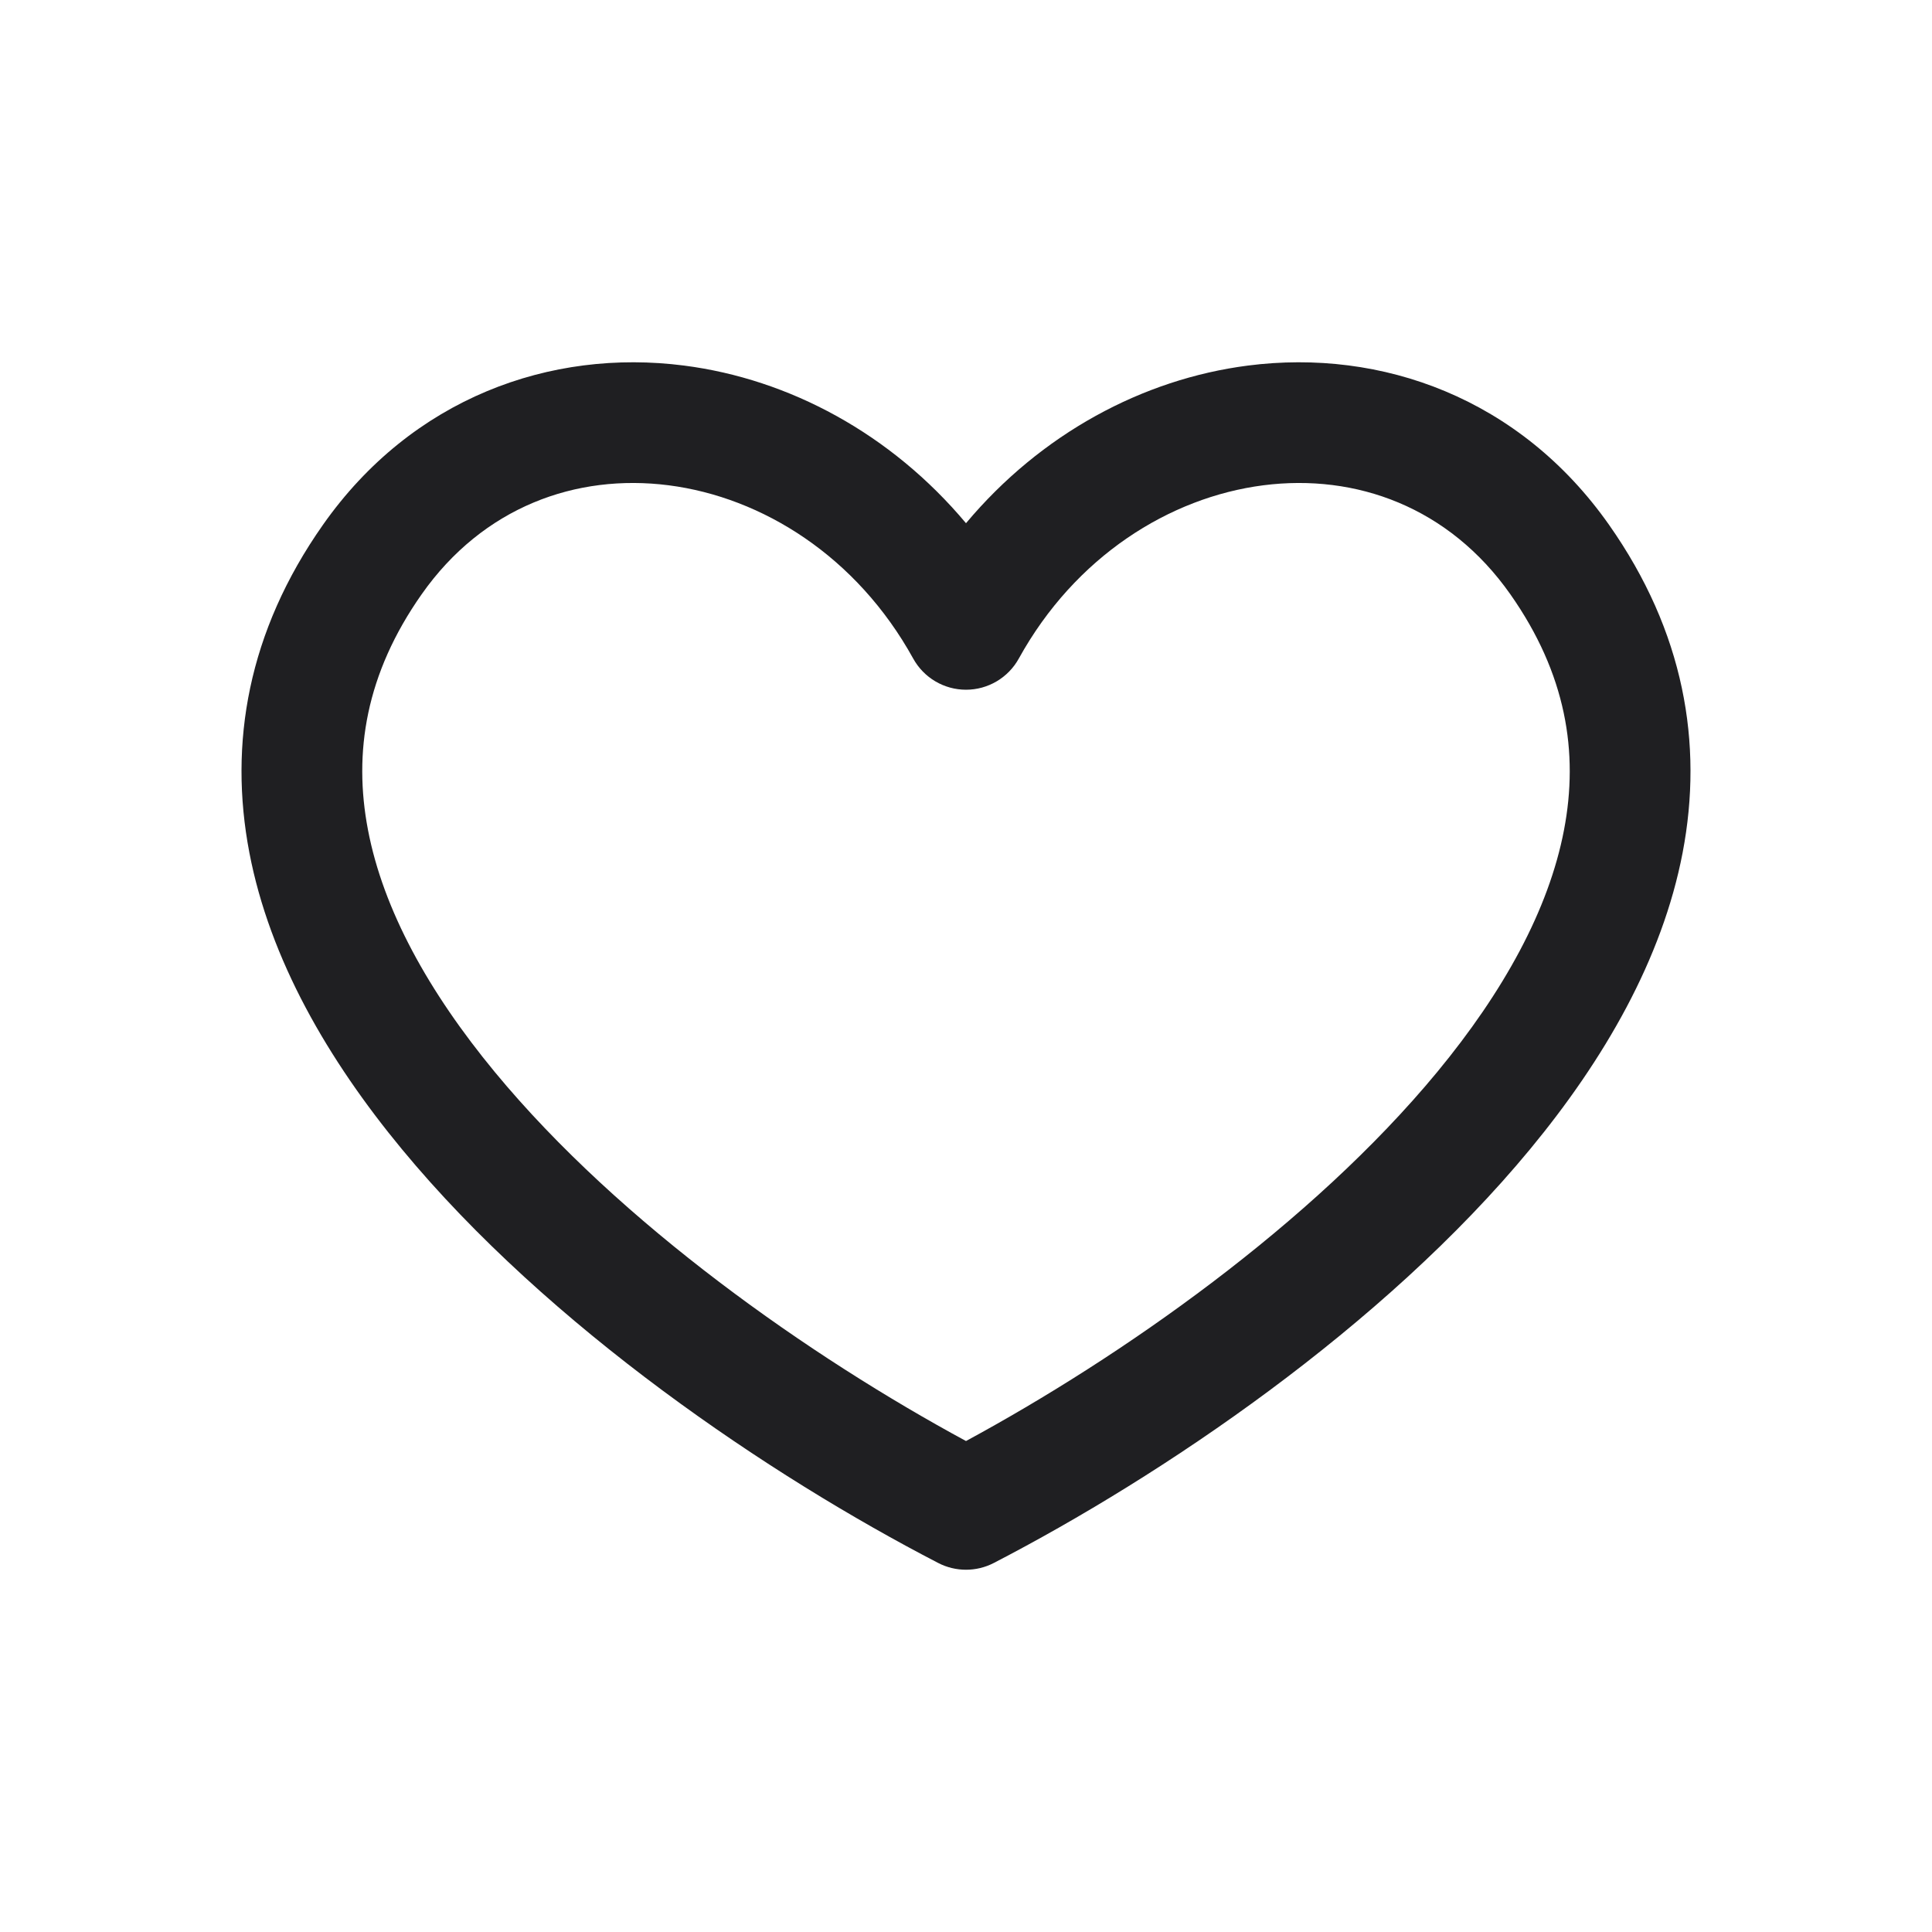
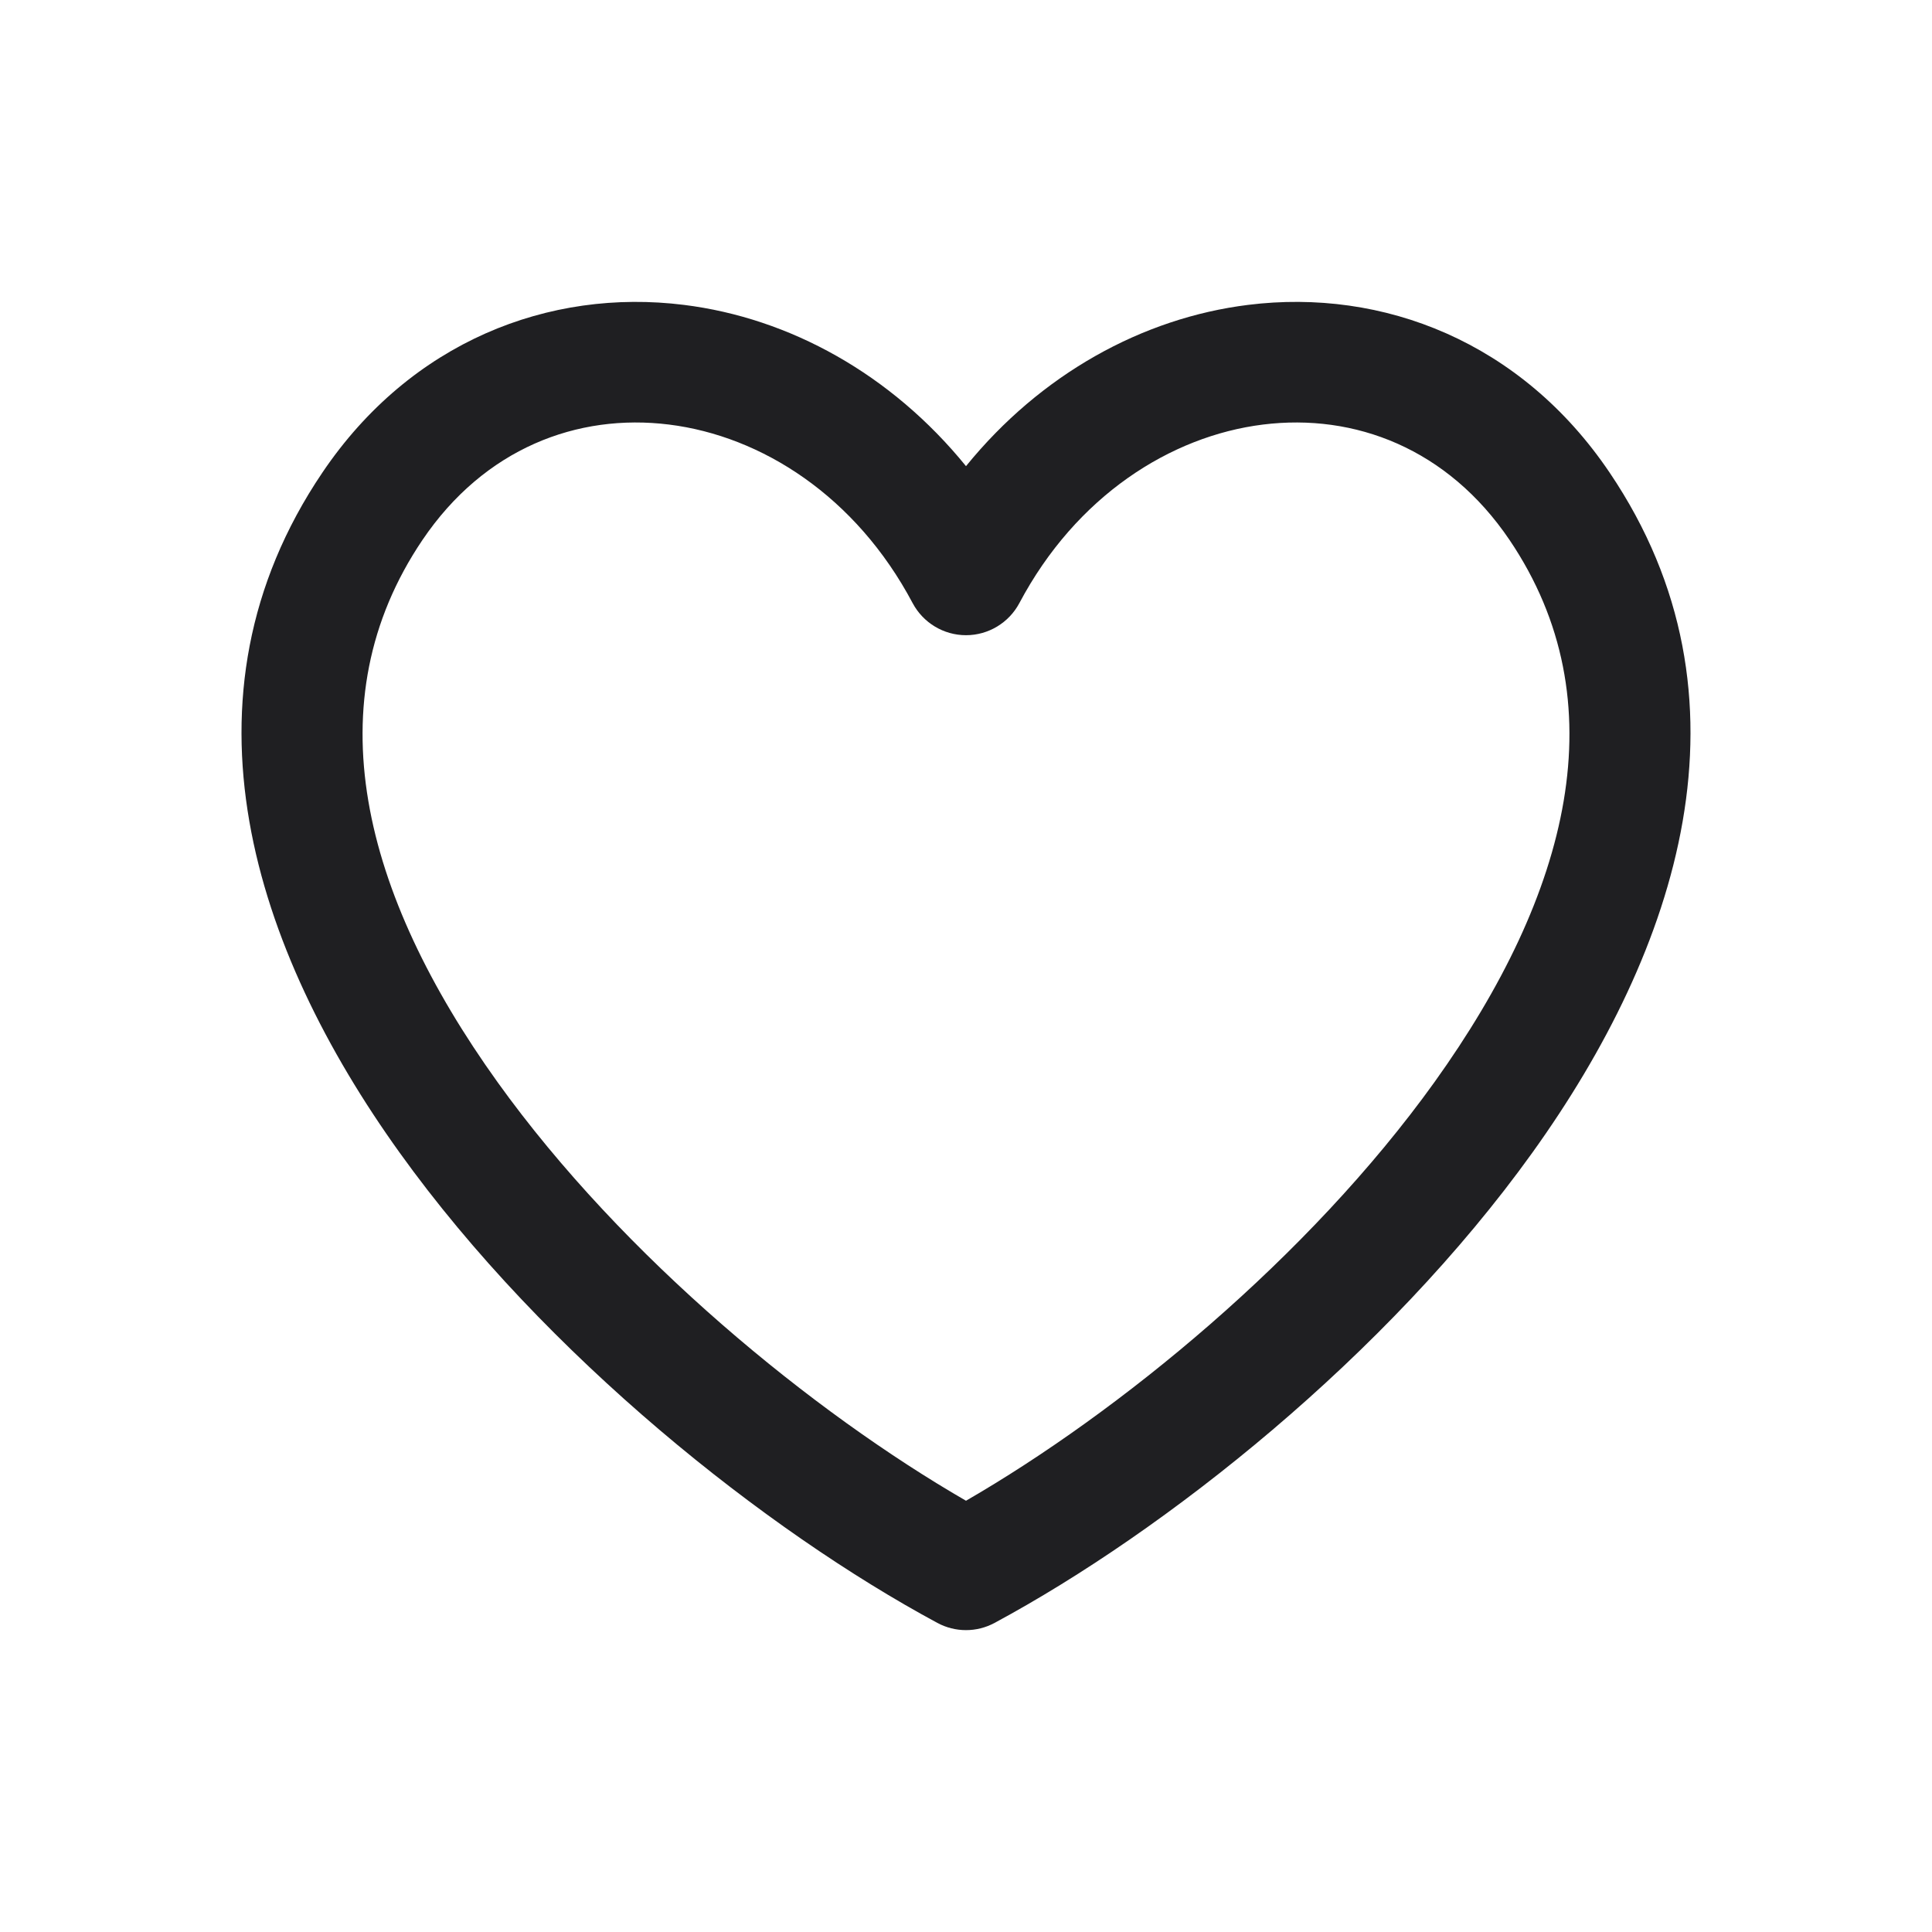
<svg xmlns="http://www.w3.org/2000/svg" width="32" height="32" viewBox="0 0 32 32" fill="none">
-   <path d="M20.669 6.055C22.885 5.77 25.177 6.596 26.651 8.693C27.894 10.461 28.215 12.315 27.87 14.121C27.532 15.89 26.567 17.553 25.345 19.032C22.905 21.986 19.235 24.452 16.46 25.888C16.172 26.037 15.828 26.037 15.54 25.888C12.765 24.452 9.095 21.986 6.655 19.032C5.433 17.553 4.468 15.89 4.13 14.121C3.785 12.315 4.106 10.461 5.349 8.693C6.823 6.596 9.115 5.77 11.331 6.055C13.074 6.279 14.76 7.186 16 8.666C17.24 7.186 18.926 6.279 20.669 6.055ZM25.016 9.843C24.001 8.399 22.461 7.841 20.924 8.038C19.37 8.238 17.808 9.218 16.875 10.907C16.699 11.226 16.364 11.424 16 11.424C15.636 11.424 15.301 11.226 15.125 10.907C14.192 9.218 12.63 8.238 11.076 8.038C9.539 7.841 7.999 8.399 6.984 9.843C6.059 11.159 5.849 12.462 6.095 13.746C6.347 15.067 7.097 16.426 8.197 17.758C10.277 20.275 13.431 22.478 16 23.868C18.569 22.478 21.723 20.275 23.803 17.758C24.903 16.426 25.653 15.067 25.905 13.746C26.151 12.462 25.941 11.159 25.016 9.843Z" fill="#1F1F22" />
+   <path d="M20.671 5.05C22.906 4.771 25.198 5.661 26.66 7.827C29.186 11.565 27.787 15.737 25.384 19.087C22.961 22.466 19.296 25.361 16.474 26.88C16.178 27.04 15.822 27.04 15.525 26.88C12.704 25.361 9.039 22.466 6.616 19.087C4.213 15.737 2.814 11.565 5.34 7.827C6.802 5.661 9.094 4.771 11.329 5.05C13.081 5.268 14.764 6.199 16 7.721C17.236 6.199 18.919 5.268 20.671 5.05ZM25.003 8.944C23.977 7.426 22.435 6.843 20.919 7.032C19.384 7.223 17.823 8.219 16.884 9.989C16.71 10.316 16.37 10.521 16 10.521C15.63 10.521 15.29 10.316 15.116 9.989C14.177 8.219 12.616 7.223 11.081 7.032C9.565 6.843 8.023 7.426 6.997 8.944C5.189 11.621 6 14.799 8.241 17.924C10.329 20.834 13.474 23.398 16 24.857C18.526 23.398 21.671 20.834 23.759 17.924C26 14.799 26.811 11.621 25.003 8.944Z" fill="#1F1F22" />
</svg>
